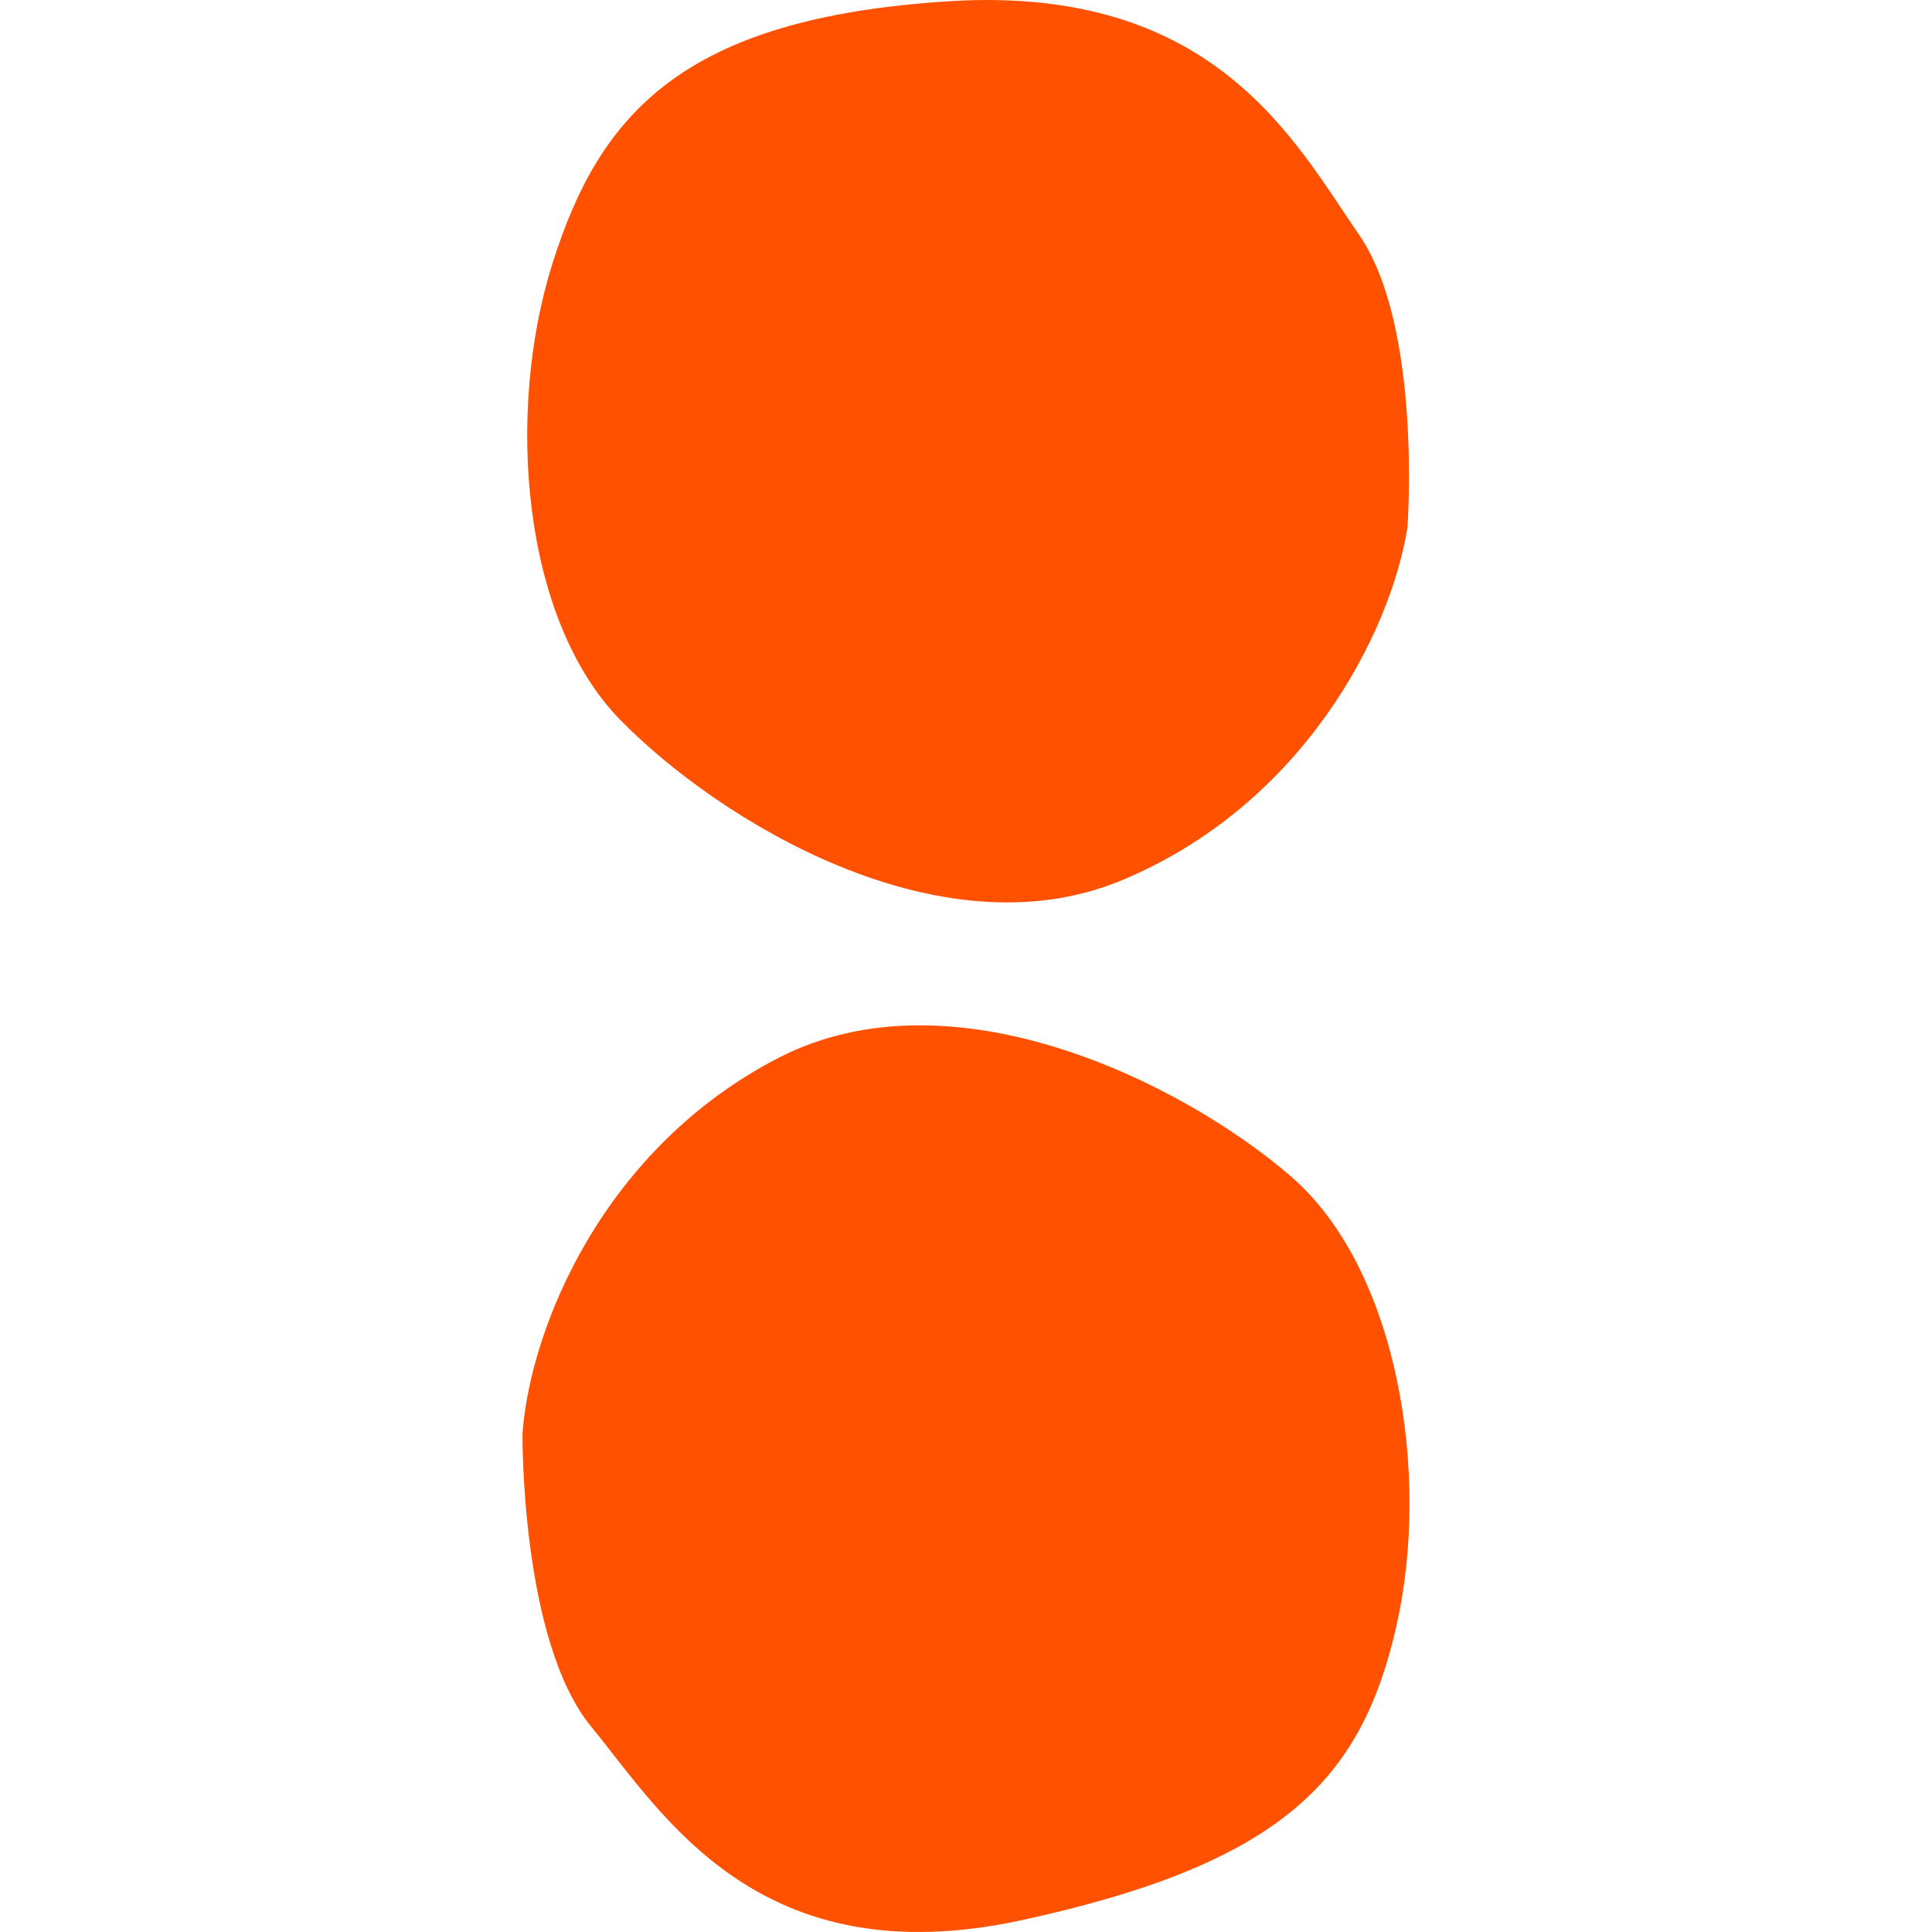
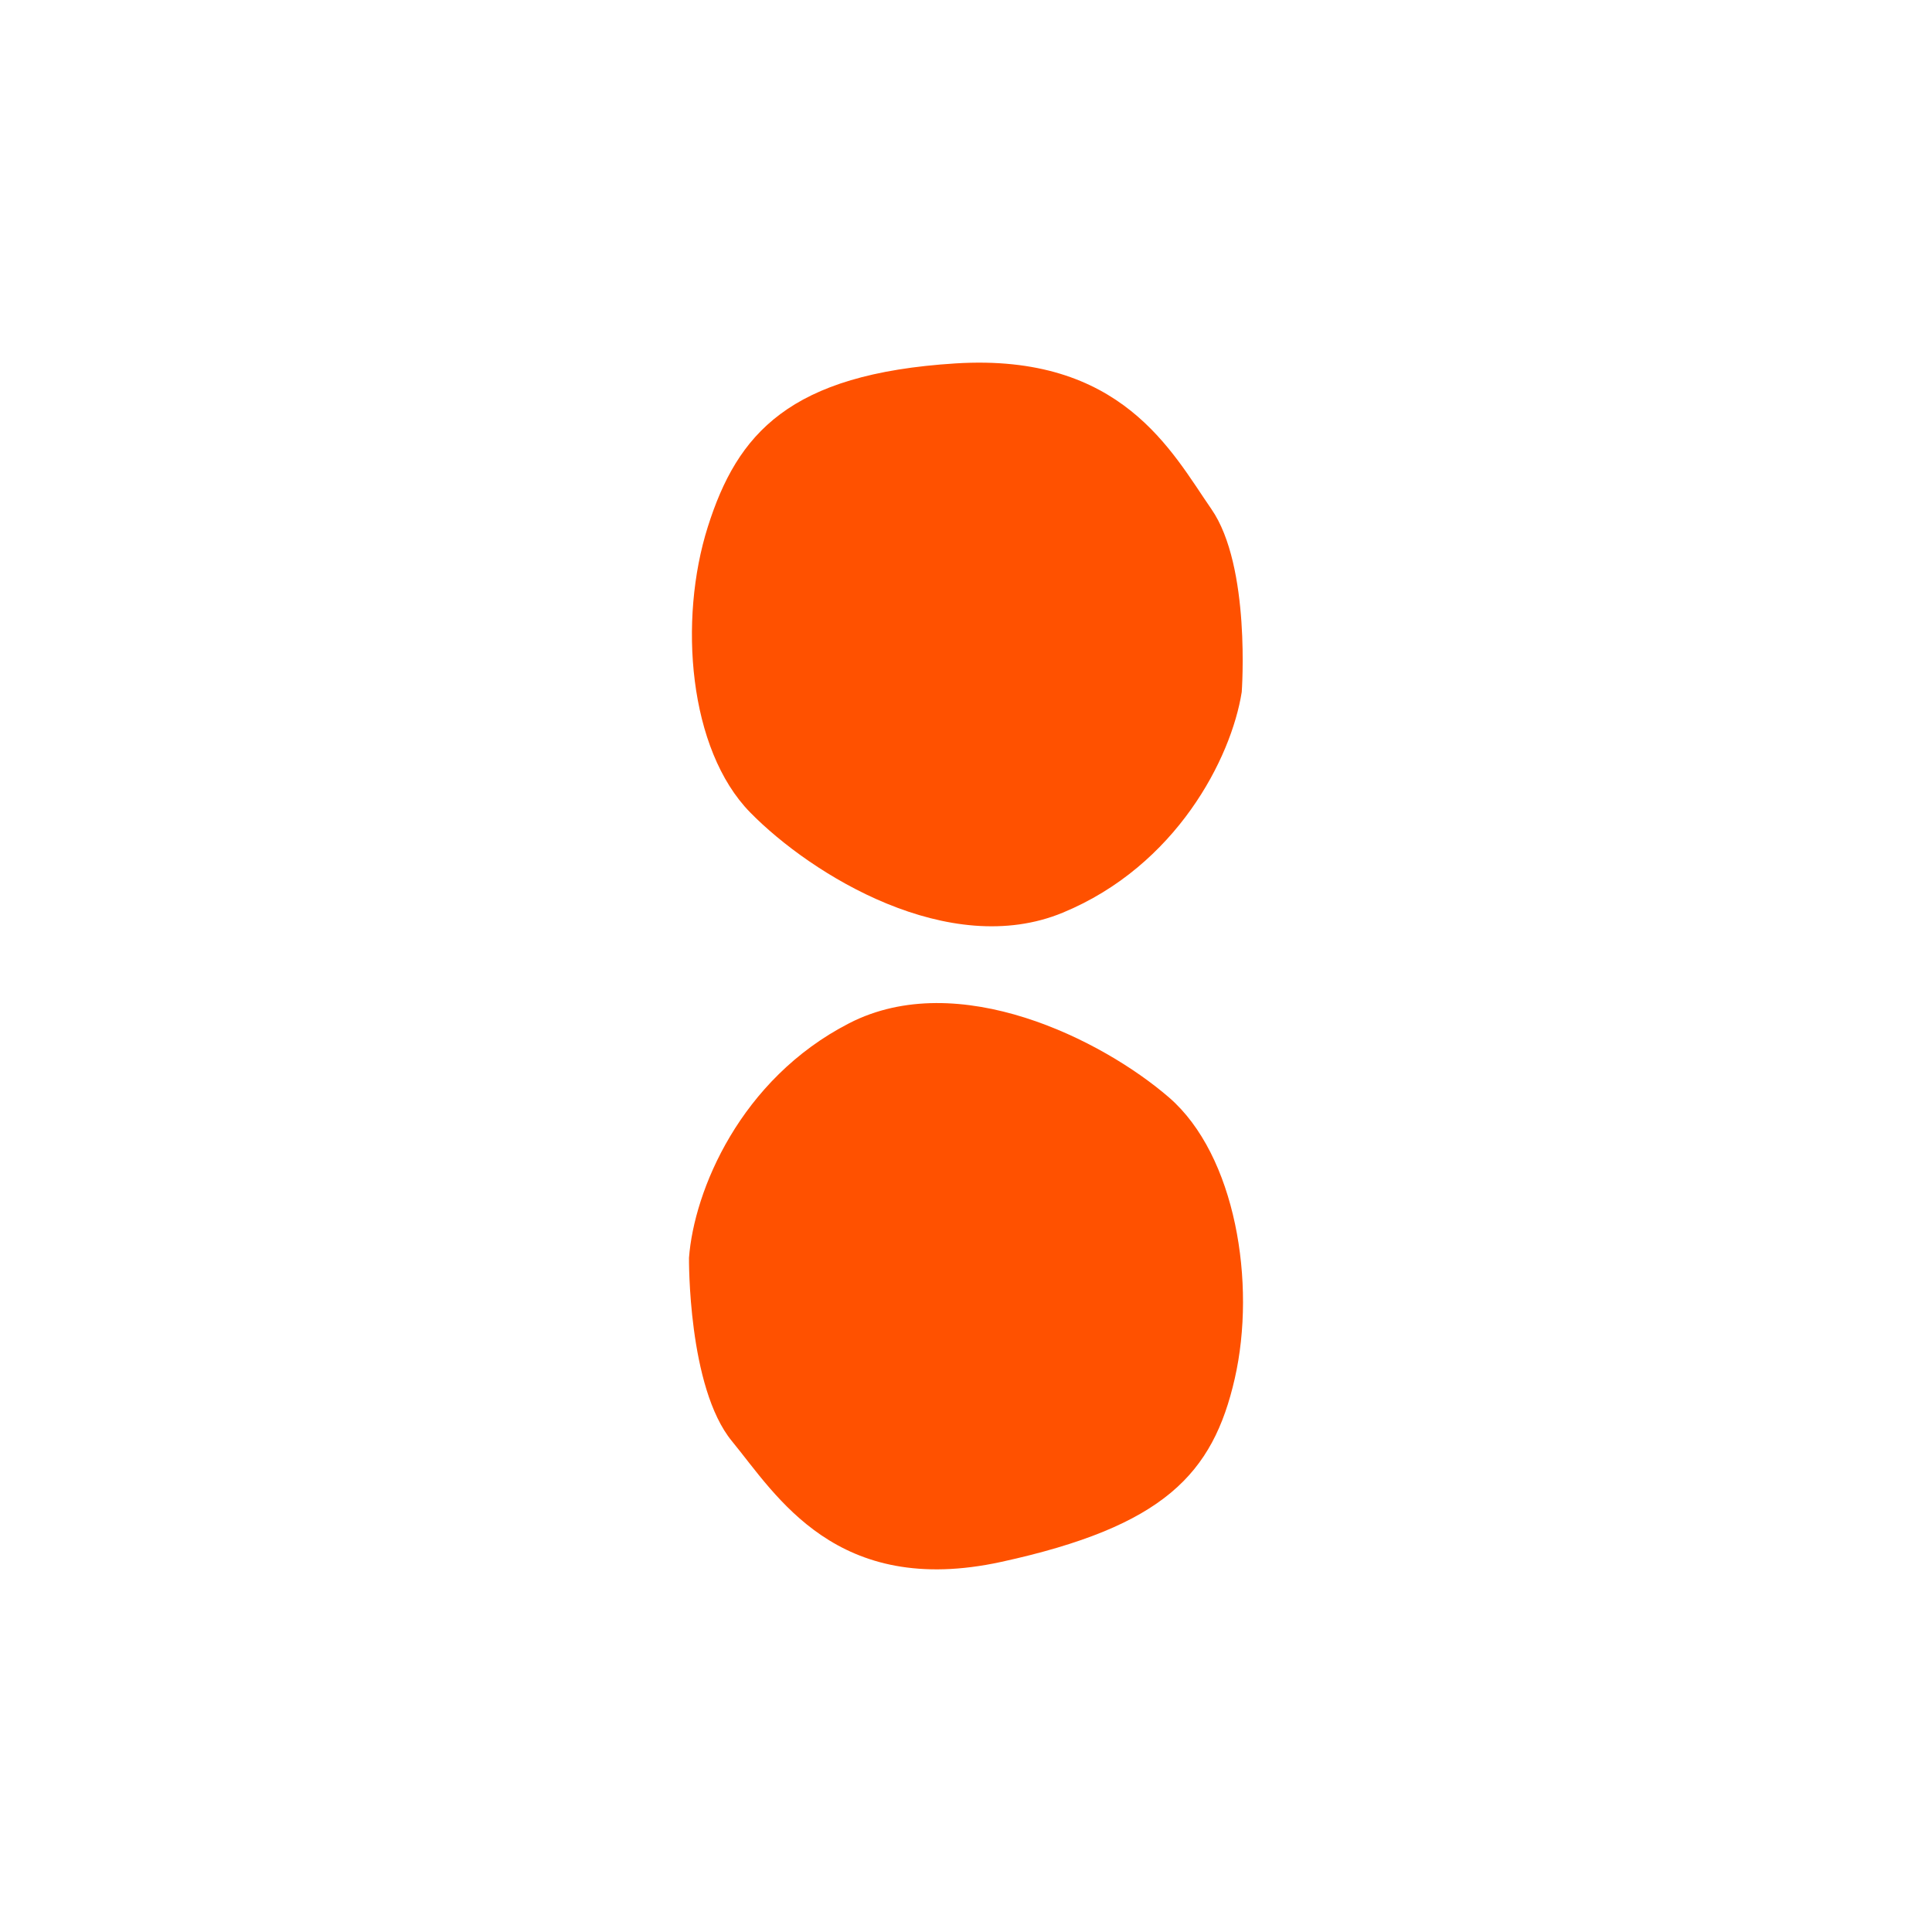
- <svg xmlns="http://www.w3.org/2000/svg" viewBox="0 0 312.3 312.3">
+ <svg xmlns="http://www.w3.org/2000/svg" viewBox="0 0 500 500">
  <defs>
    <style>
      .cls-1 { fill: #ff5100; }
    </style>
  </defs>
-   <g transform="translate(84.46, 0)">
+   <g transform="translate(178.31, 93.85)">
    <path class="cls-1" d="M0,231.68s-.34,33.52,11.12,47.45c11.46,13.93,26.96,40.56,69.72,31.23,42.13-9.2,54.77-22.76,60.4-47.42,5.63-24.66.23-57.83-16.99-72.75-17.22-14.91-54.5-33.74-82.77-19.24C13.22,185.46,1.3,214.35,0,231.68Z" />
    <path class="cls-1" d="M68.96.2C25.92,2.9,12.5,18.38,4.87,42.5-2.77,66.62-.11,100.12,15.82,116.39c15.94,16.27,51.55,38.1,80.91,25.96,29.36-12.13,43.61-39.94,46.32-57.11,0,0,2.41-32.53-7.86-47.35C124.93,23.08,112-2.5,68.96.2Z" />
  </g>
</svg>
